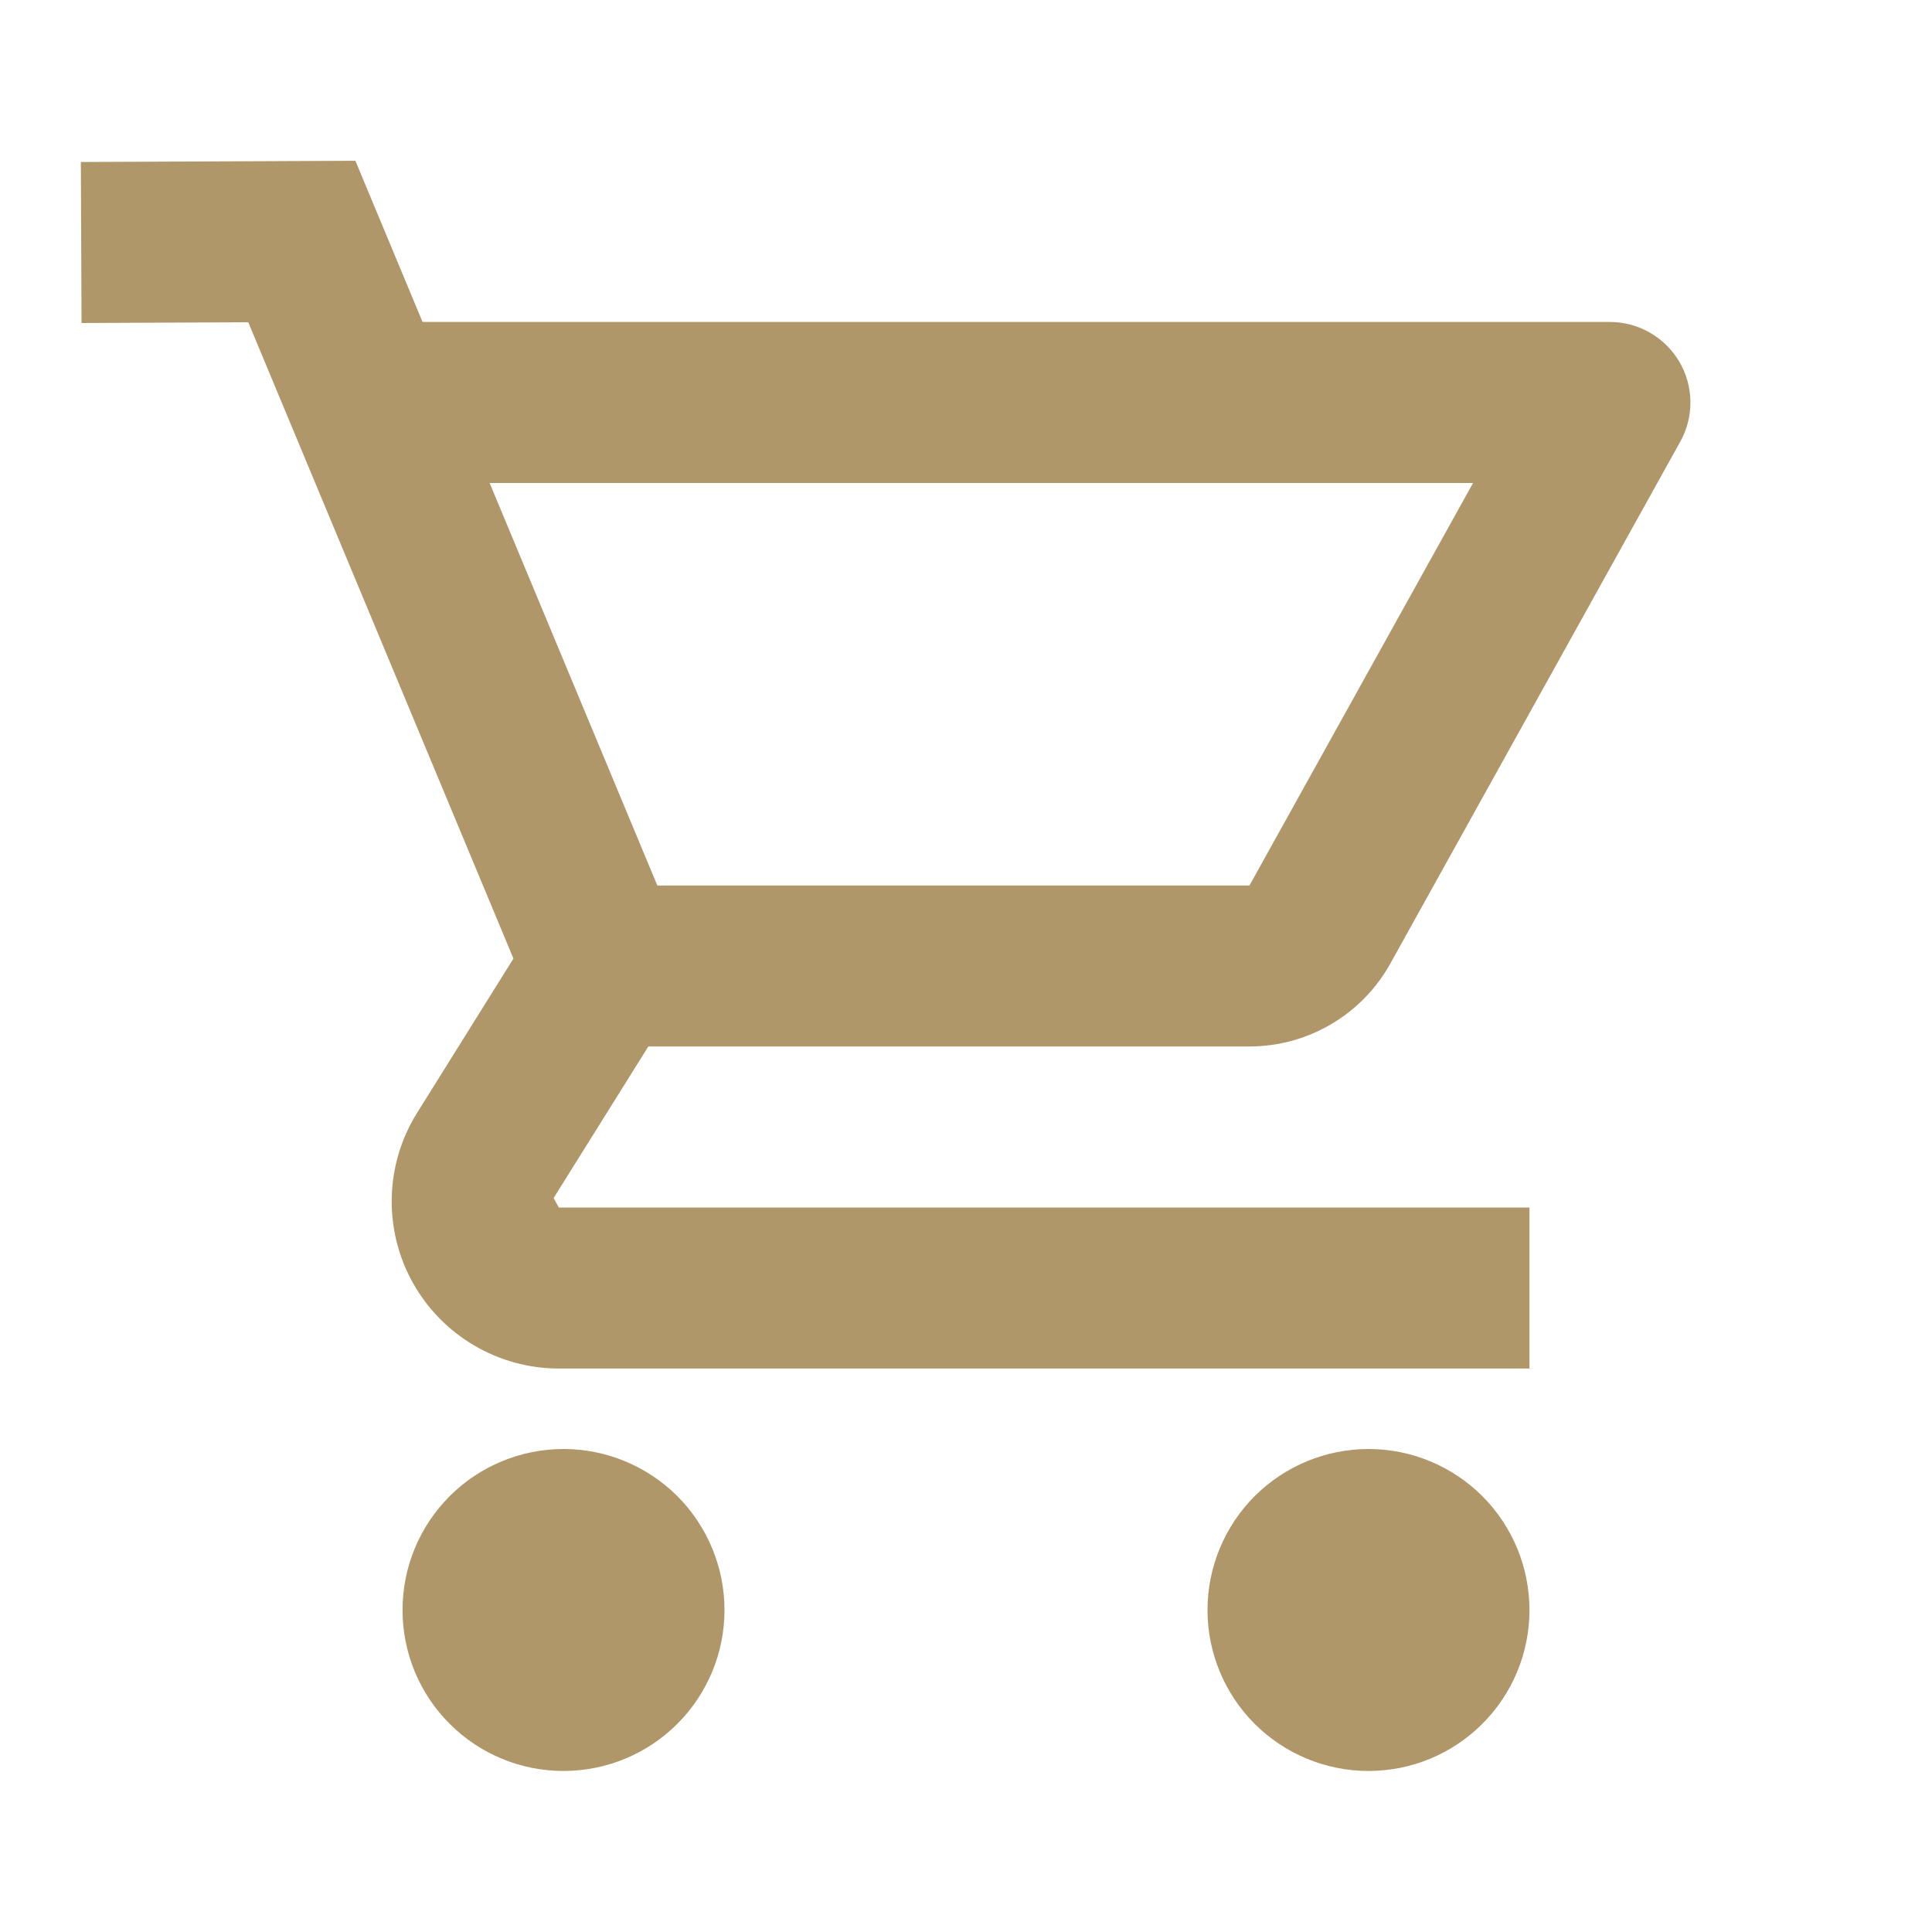
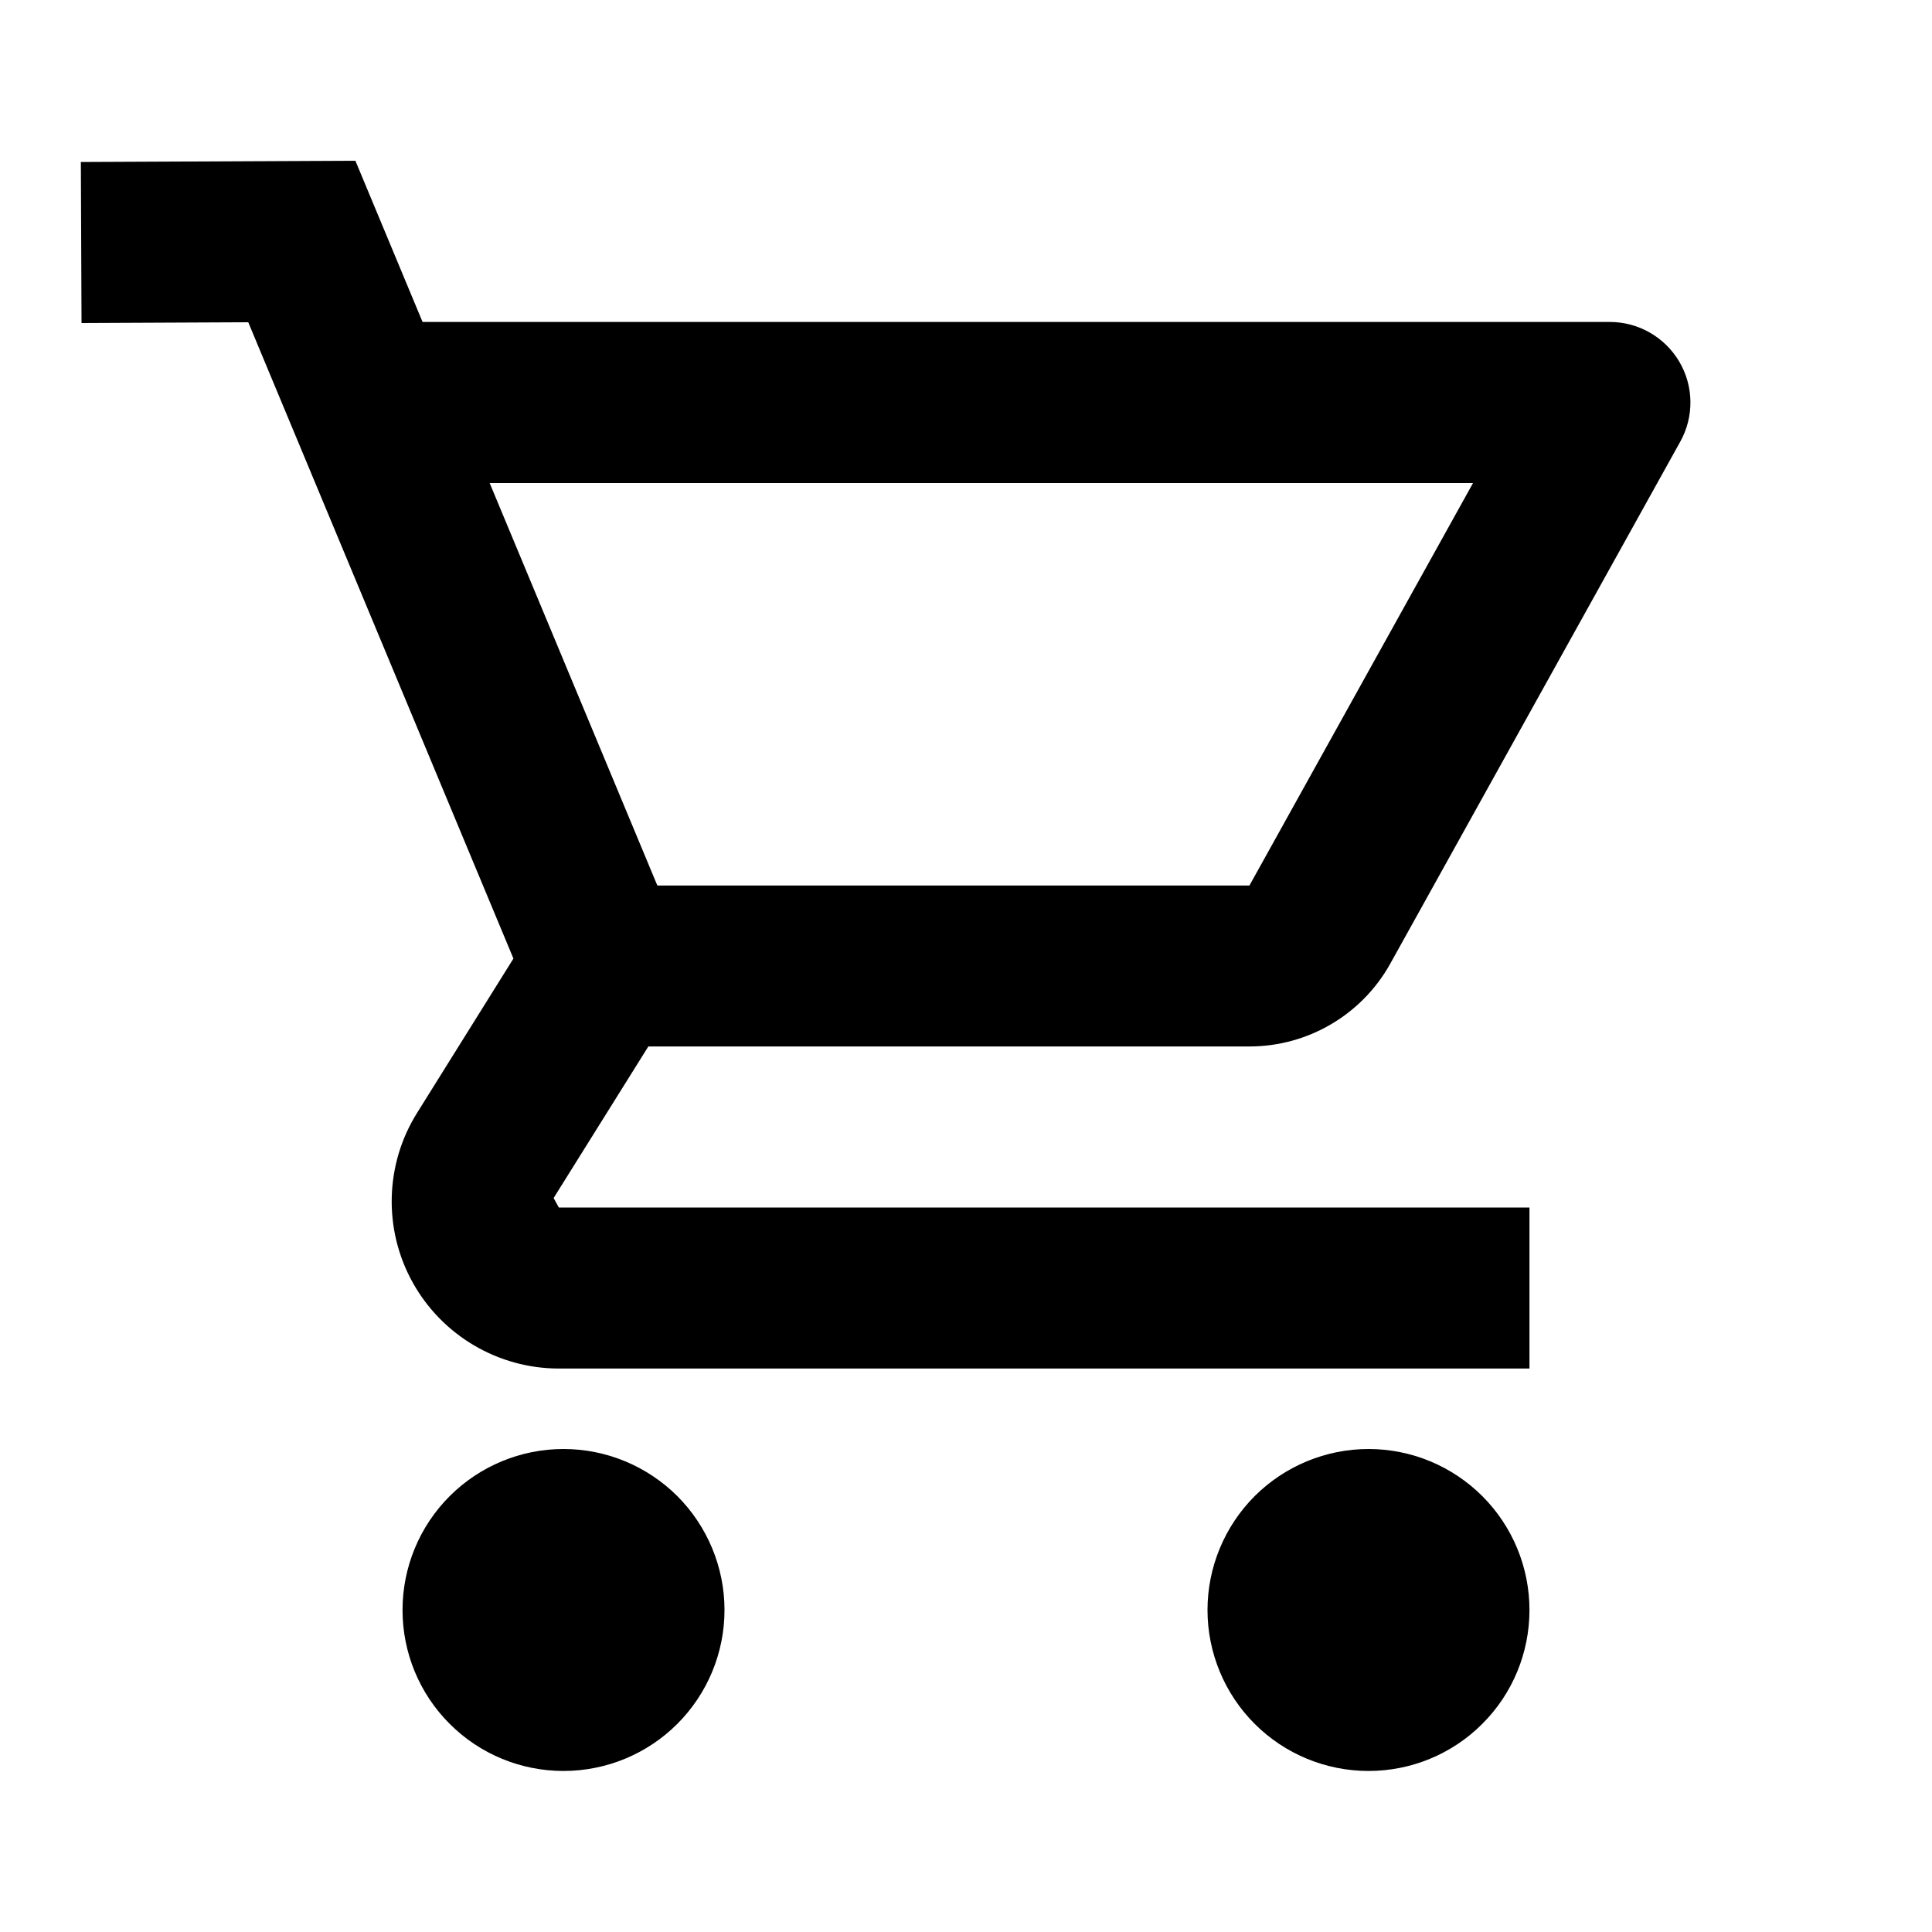
- <svg xmlns="http://www.w3.org/2000/svg" width="25" height="25" viewBox="0 0 20 20" fill="#B0976A">
+ <svg xmlns="http://www.w3.org/2000/svg" width="25" height="25" viewBox="0 0 20 20" fill="#000000">
  <path d="M12.934 10.833H6.123V9.167H12.934L15.249 5H4.364V3.333H16.666C16.961 3.333 17.234 3.49 17.384 3.744C17.534 3.999 17.538 4.313 17.394 4.572L14.392 9.976C14.098 10.504 13.54 10.833 12.934 10.833Z" />
  <path d="M15.833 14.167H5.785C5.157 14.167 4.577 13.825 4.272 13.276C3.967 12.727 3.984 12.053 4.318 11.52L5.315 9.923L2.57 3.336L0.844 3.344L0.837 1.677L3.679 1.664L7.184 10.077L5.731 12.402L5.785 12.5H15.833V14.167ZM14.167 15C13.725 15 13.301 15.176 12.988 15.488C12.676 15.801 12.5 16.225 12.5 16.667C12.5 17.109 12.676 17.533 12.988 17.845C13.301 18.158 13.725 18.333 14.167 18.333C14.609 18.333 15.033 18.158 15.345 17.845C15.658 17.533 15.833 17.109 15.833 16.667C15.833 16.225 15.658 15.801 15.345 15.488C15.033 15.176 14.609 15 14.167 15ZM5.833 15C5.391 15 4.967 15.176 4.655 15.488C4.342 15.801 4.167 16.225 4.167 16.667C4.167 17.109 4.342 17.533 4.655 17.845C4.967 18.158 5.391 18.333 5.833 18.333C6.275 18.333 6.699 18.158 7.012 17.845C7.324 17.533 7.5 17.109 7.5 16.667C7.5 16.225 7.324 15.801 7.012 15.488C6.699 15.176 6.275 15 5.833 15Z" />
</svg>
